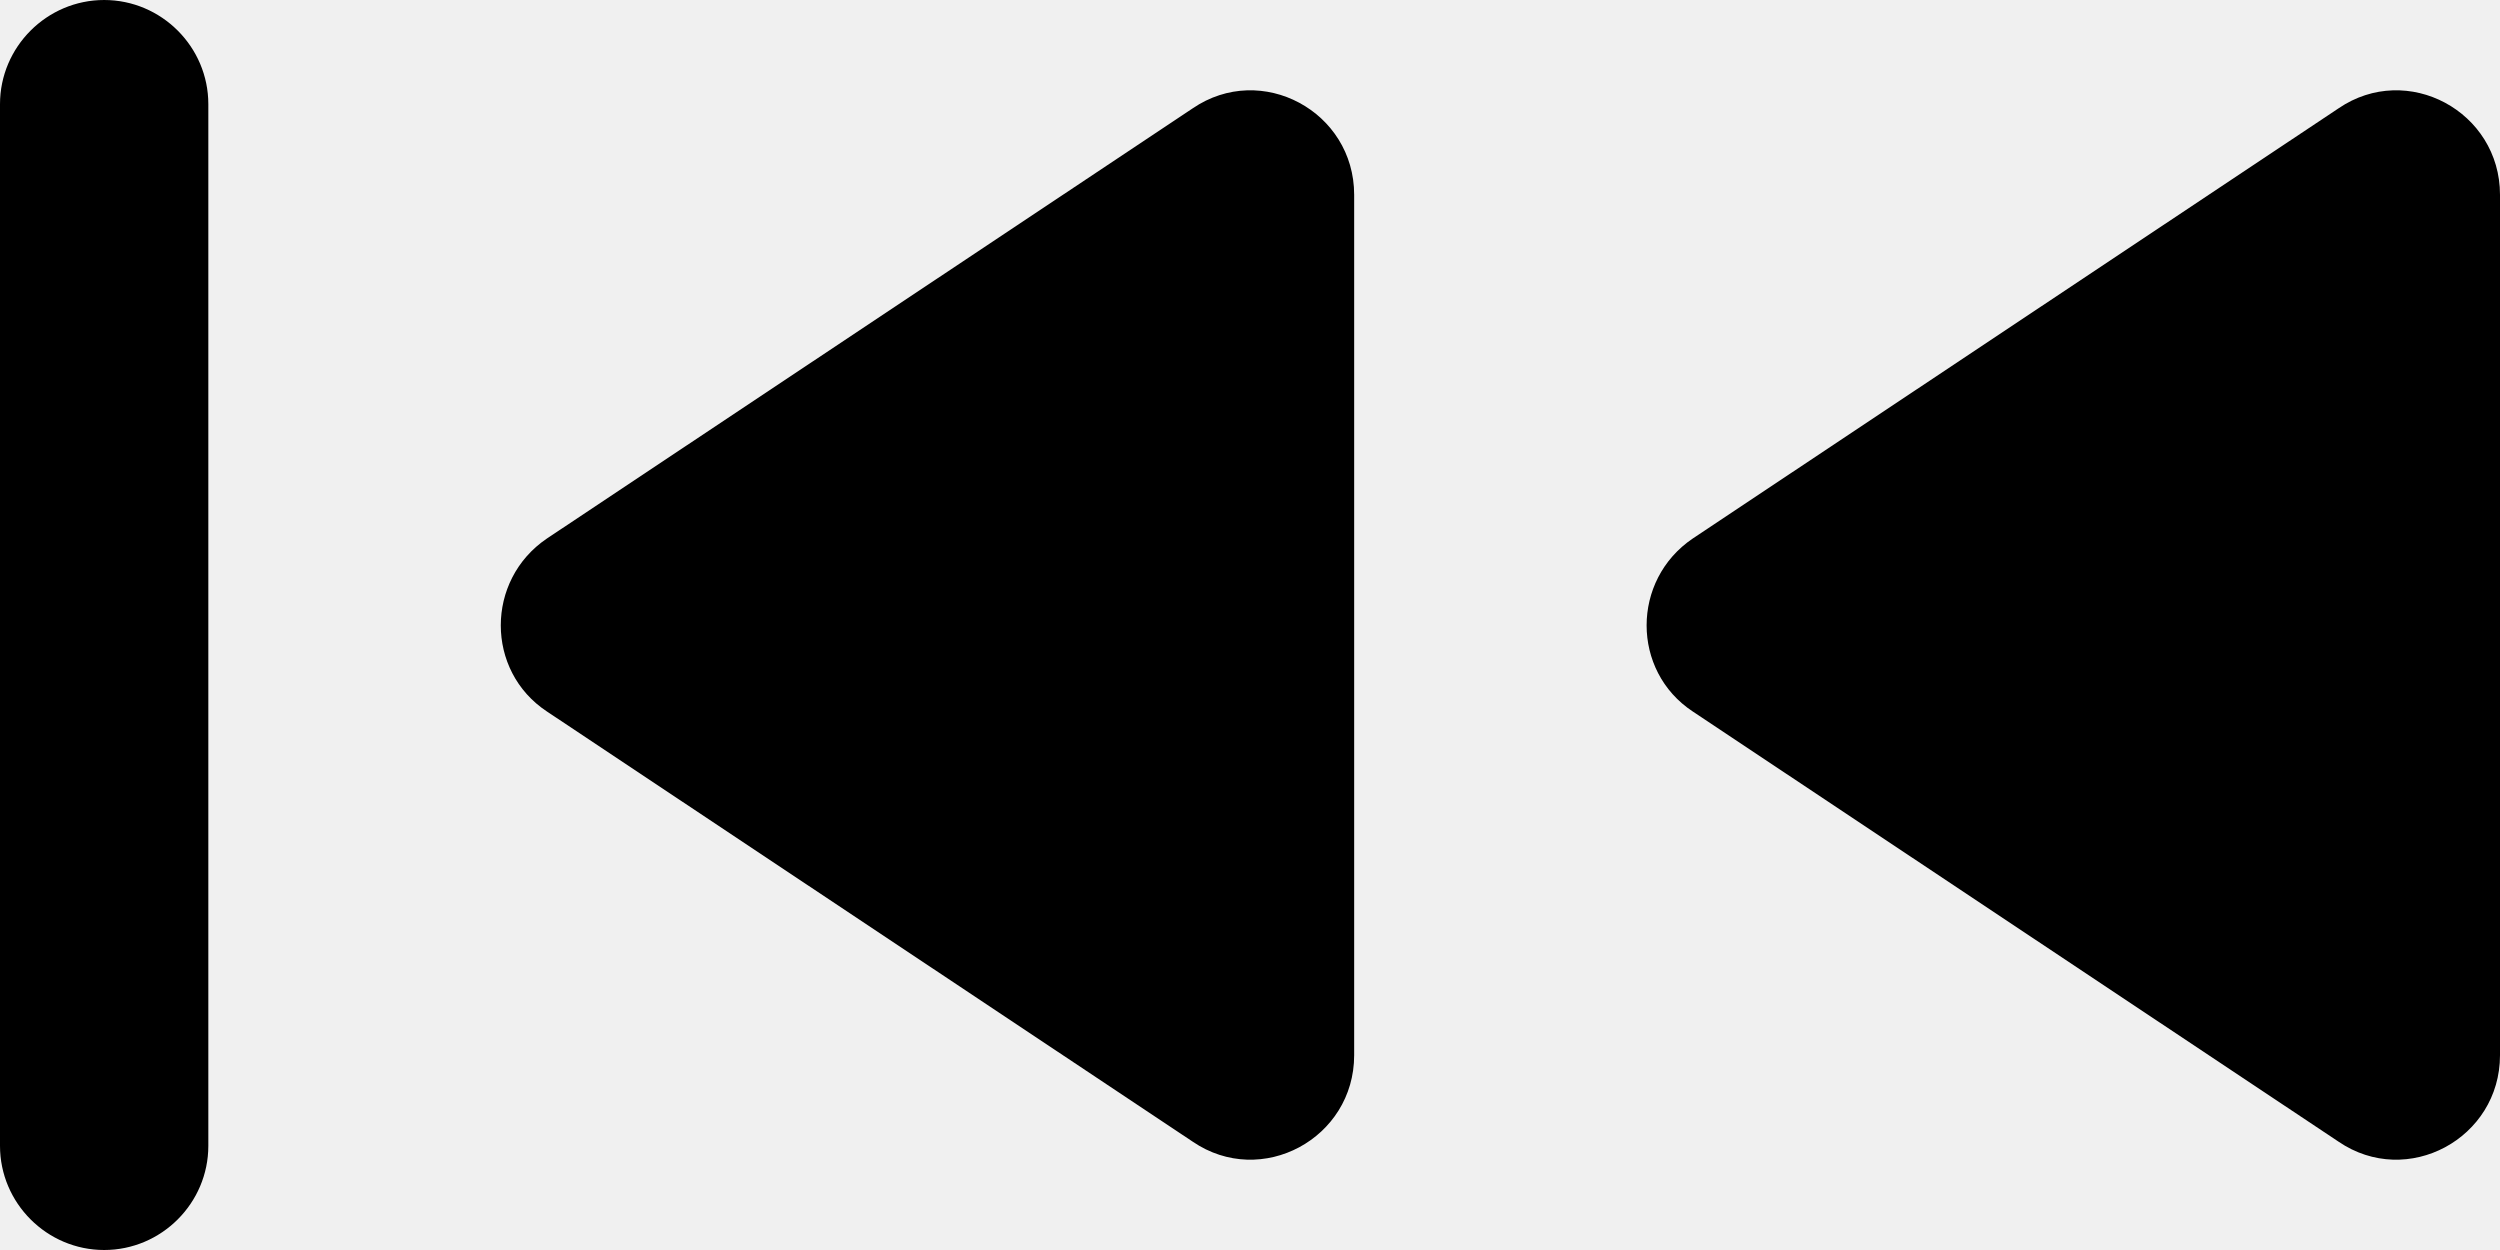
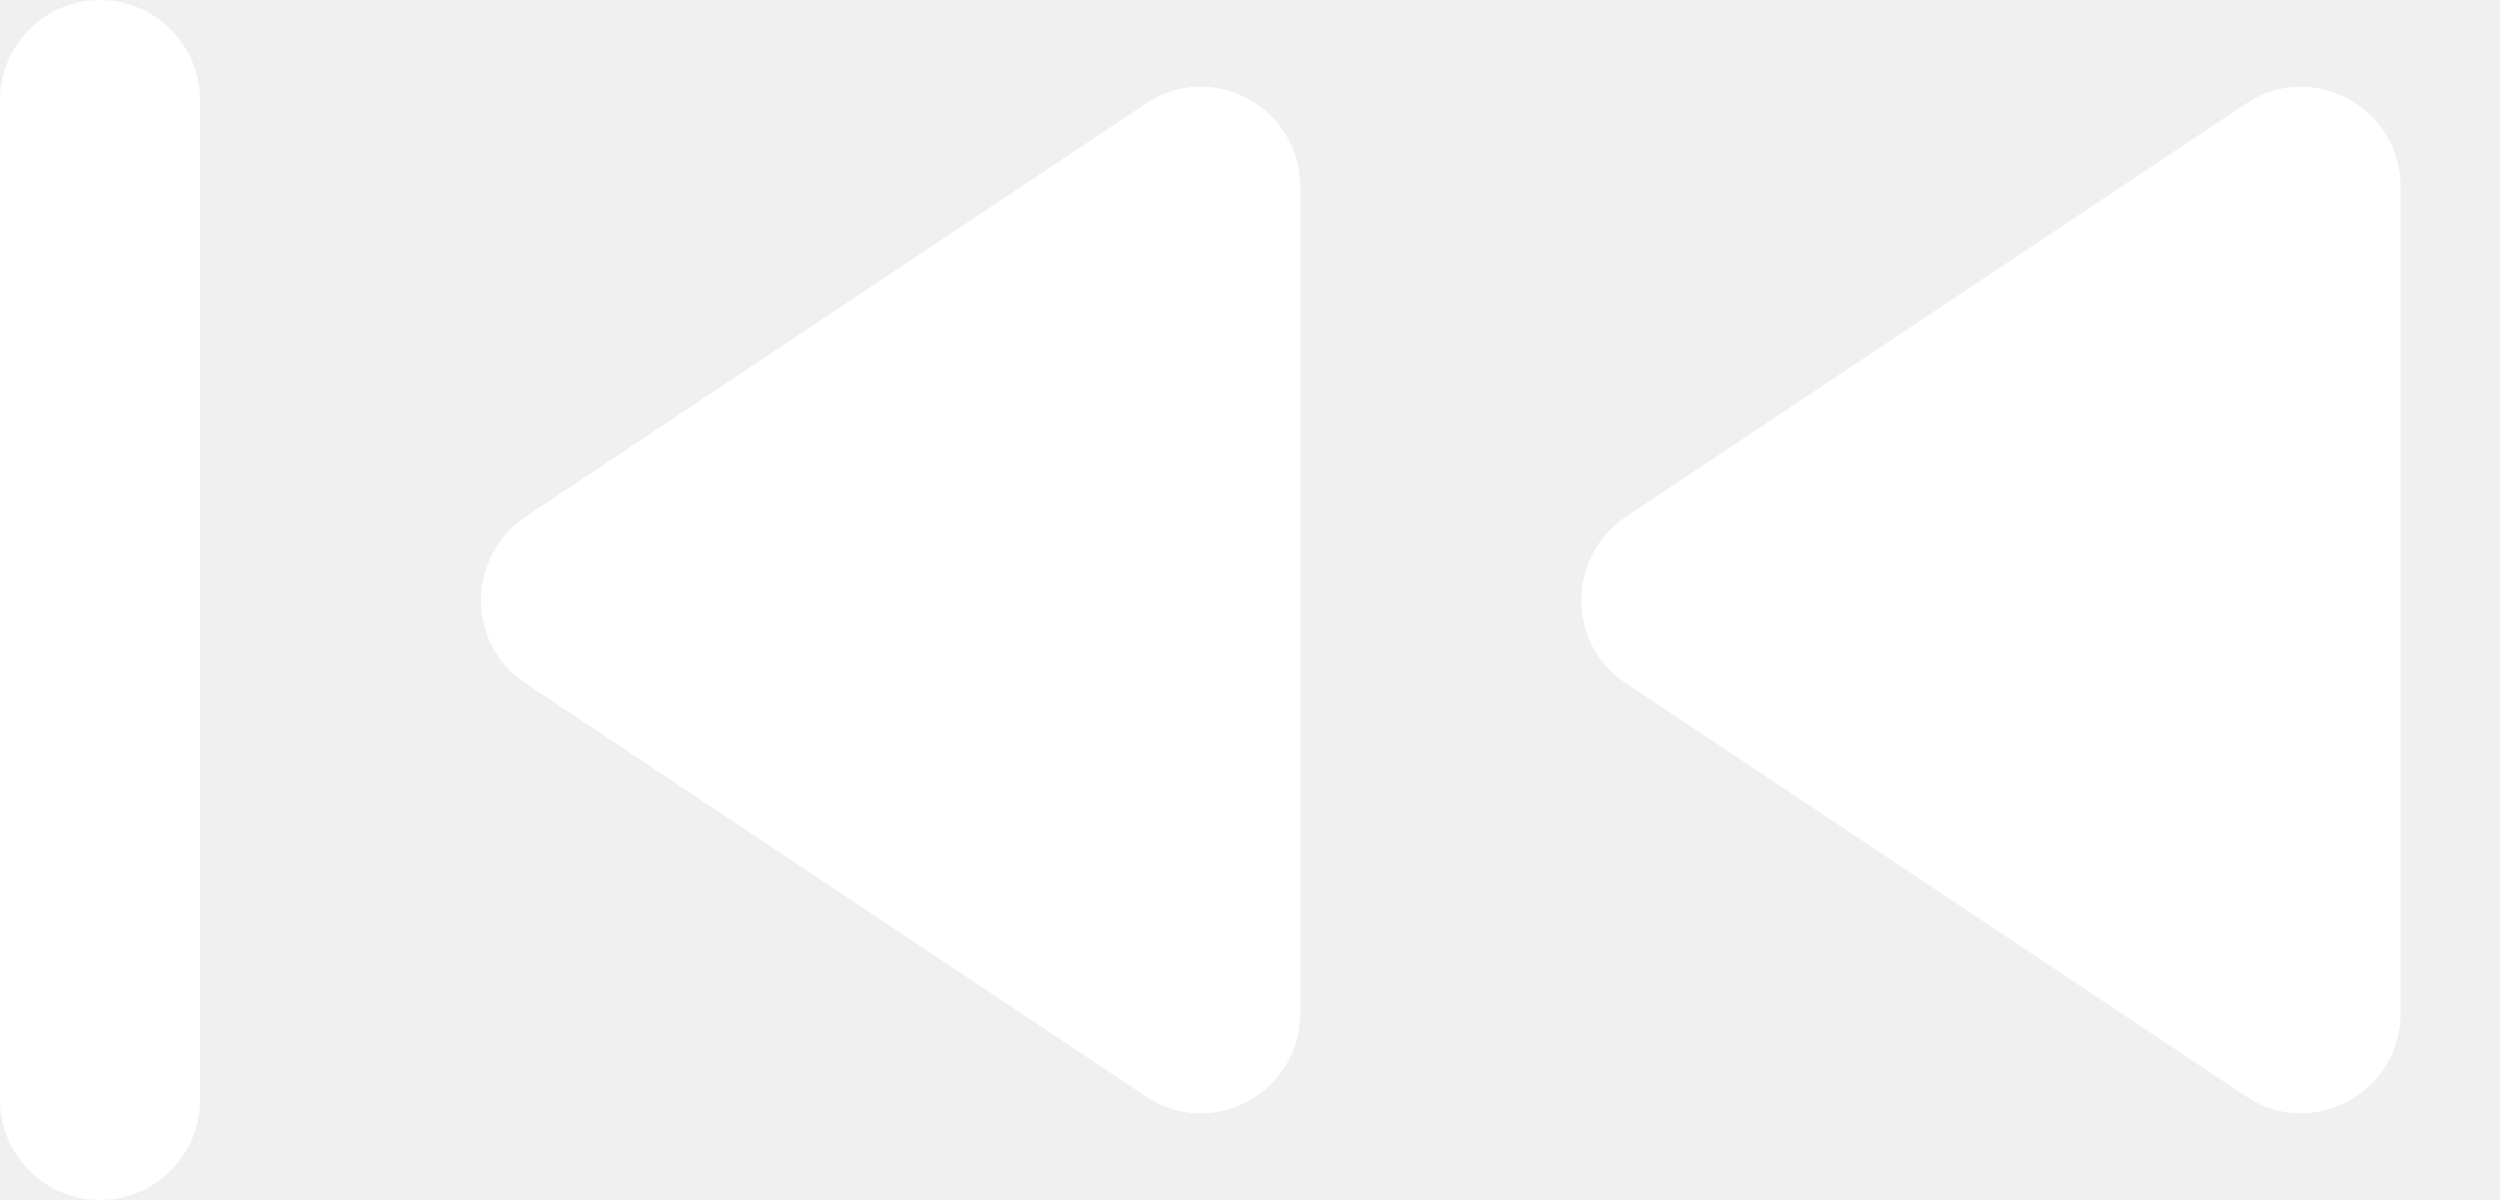
- <svg xmlns="http://www.w3.org/2000/svg" width="24px" height="12px" viewBox="0 0 24 12" version="1.1">
-   <g id="Page-1" stroke="none" stroke-width="1" fill="none" fill-rule="evenodd">
-     <g id="Artboard" transform="translate(-440, -264)">
-       <g id="Group" transform="translate(434, 258)">
-         <g id="skip_previous_twice-24px" transform="translate(18, 12) rotate(180) translate(-18, -12) ">
-           <rect id="Rectangle" x="0" y="0" width="36" height="24" />
-           <g id="Group" transform="translate(6, 6)" fill="#000000" fill-rule="nonzero">
-             <path d="M22,1 L22,11 C22,11.55 22.45,12 23,12 L23,12 C23.55,12 24,11.55 24,11 L24,1 C24,0.45 23.55,0 23,0 L23,0 C22.45,0 22,0.45 22,1 Z" id="Path" />
-             <path d="M12.55,10.96 L18.75,6.83 C19.34,6.43 19.34,5.56 18.75,5.17 L12.55,1.04 C11.89,0.59 11,1.07 11,1.87 L11,10.13 C11,10.93 11.89,11.41 12.55,10.96 Z" id="Path" />
-             <path d="M1.55,10.96 L7.75,6.83 C8.34,6.43 8.34,5.56 7.75,5.17 L1.55,1.04 C0.89,0.59 -1.77635684e-15,1.07 -1.77635684e-15,1.87 L-1.77635684e-15,10.13 C-1.77635684e-15,10.93 0.89,11.41 1.55,10.96 Z" id="Path-Copy" />
-           </g>
-         </g>
+ <svg xmlns="http://www.w3.org/2000/svg" width="25px" height="12px" viewBox="0 0 25 12" version="1.1">
+   <g id="Symbols" stroke="none" stroke-width="1" fill="none" fill-rule="evenodd">
+     <g id="icons/skip_previous_twice-24px" transform="translate(-6, -6)" fill="#FFFFFF" fill-rule="nonzero">
+       <g id="skip_previous_twice-24px" transform="translate(6, 6)">
+         <path d="M17.363,10.96 L23.562,6.83 C24.152,6.43 24.152,5.56 23.562,5.17 L17.363,1.04 C16.703,0.59 15.812,1.07 15.812,1.87 L15.812,10.13 C15.812,10.93 16.703,11.41 17.363,10.96 Z" id="Path-Copy" transform="translate(19.90875, 6) rotate(180) translate(-19.90875, -6) " />
+         <path d="M6.36,10.96 L12.56,6.83 C13.15,6.43 13.15,5.56 12.56,5.17 L6.36,1.04 C5.7,0.59 4.81,1.07 4.81,1.87 L4.81,10.13 C4.81,10.93 5.7,11.41 6.36,10.96 Z" id="Path" transform="translate(8.90625, 6) rotate(180) translate(-8.90625, -6) " />
+         <path d="M0,1 L0,11 C0,11.55 0.45,12 1,12 L1,12 C1.55,12 2,11.55 2,11 L2,1 C2,0.45 1.55,0 1,0 L1,0 C0.45,0 0,0.45 0,1 Z" id="Path" transform="translate(1, 6) rotate(180) translate(-1, -6) " />
      </g>
    </g>
  </g>
</svg>
